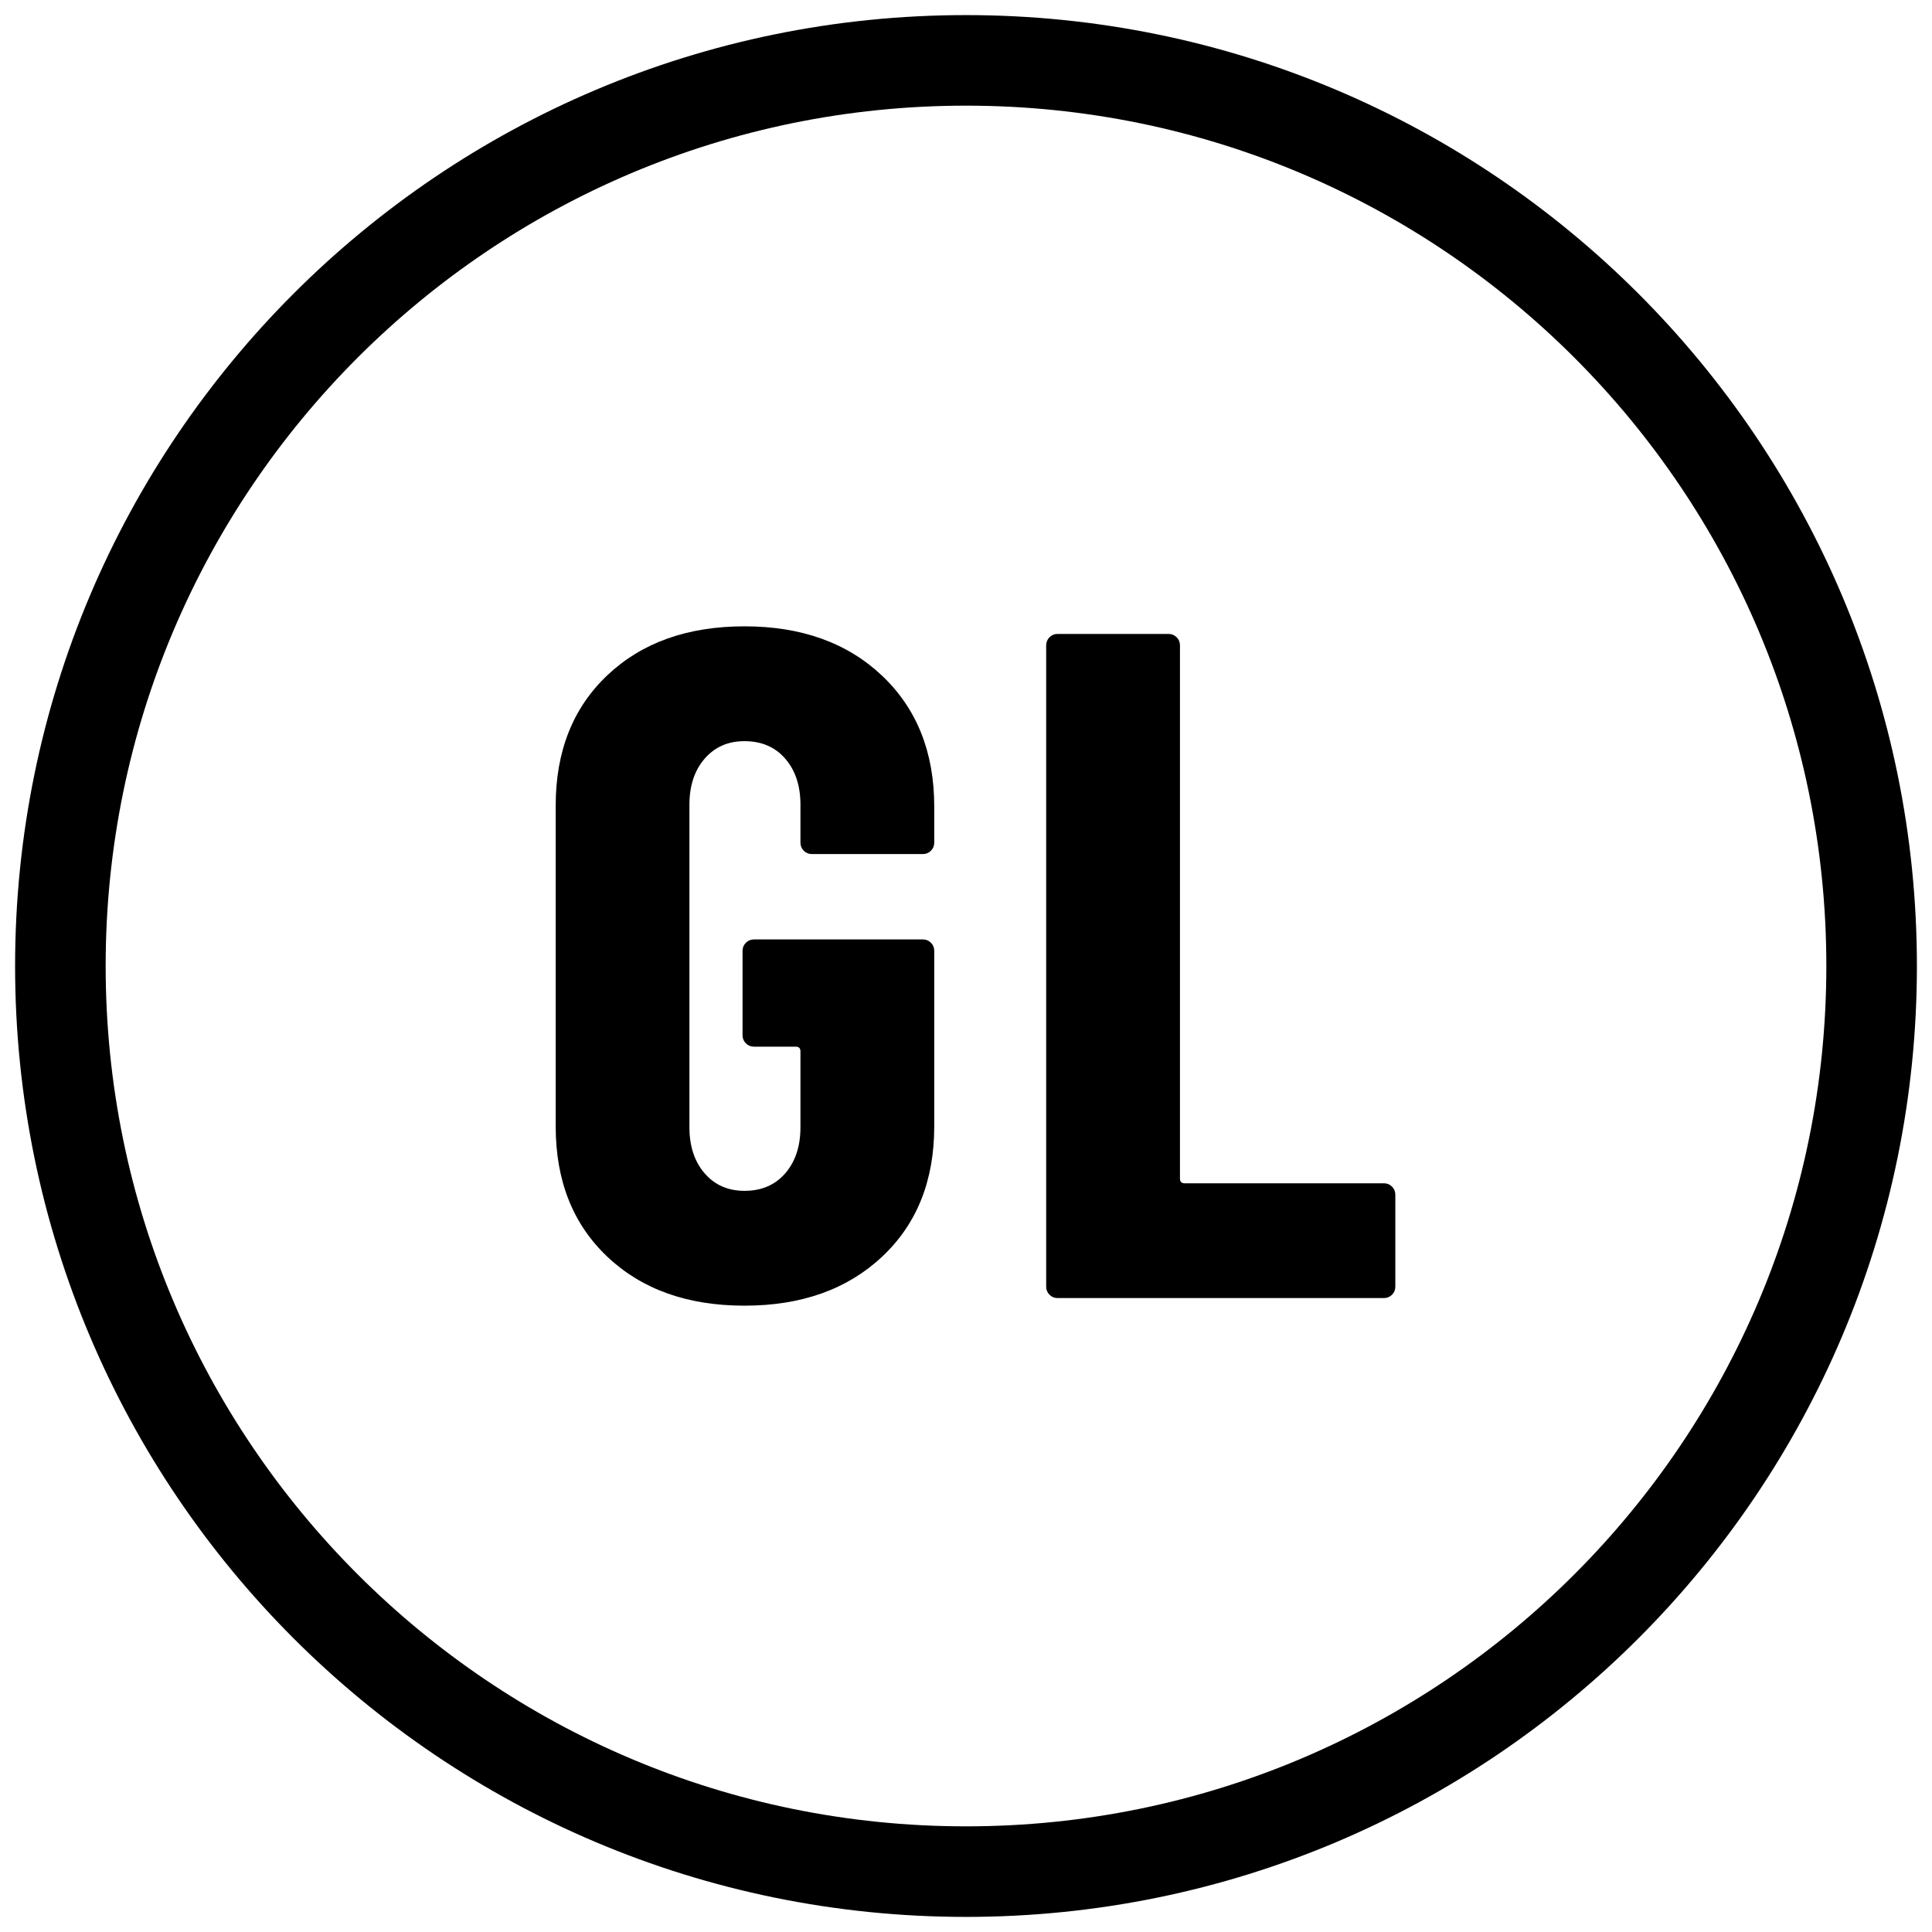
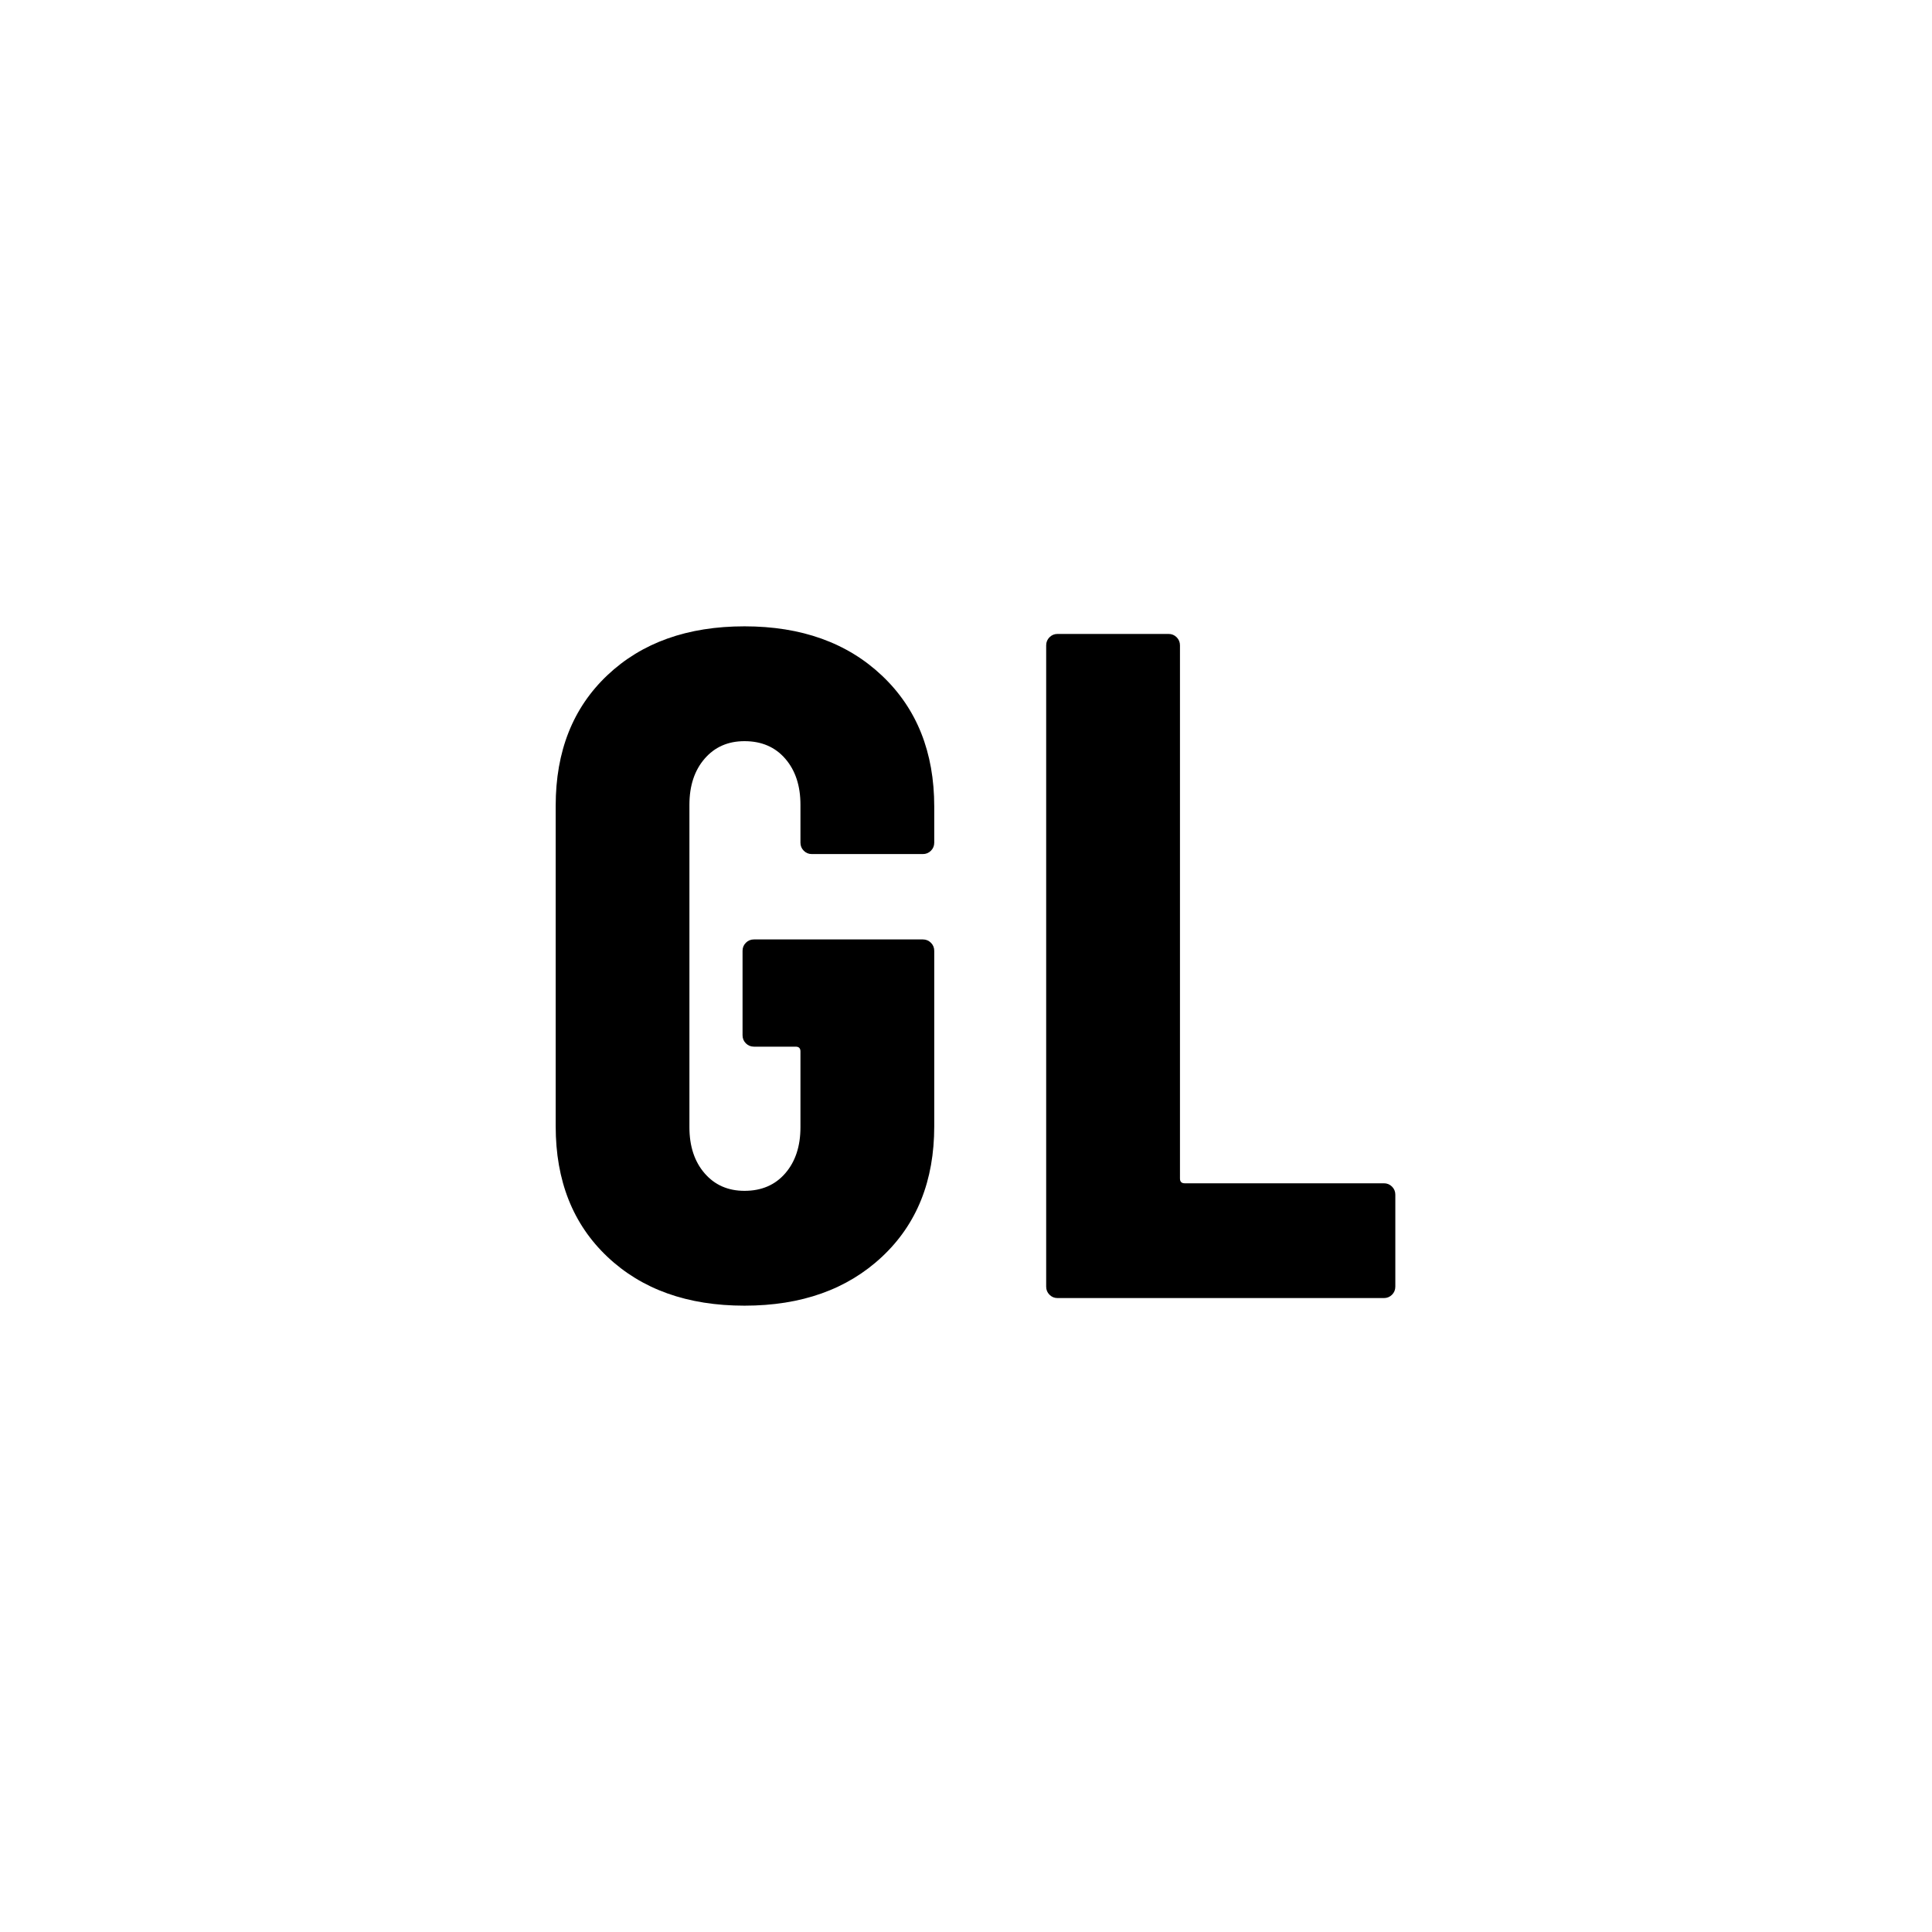
<svg xmlns="http://www.w3.org/2000/svg" width="32" height="32" viewBox="0 0 32 32">
-   <circle cx="16" cy="16" r="15" fill="none" stroke="currentColor" stroke-width="1.5" />
  <path fill="currentColor" d="M9.204 18.656V13.344Q9.204 11.993 10.06 11.184Q10.916 10.374 12.331 10.374Q13.745 10.374 14.609 11.191Q15.474 12.009 15.474 13.36V13.957Q15.474 14.036 15.419 14.091Q15.364 14.146 15.285 14.146H13.446Q13.368 14.146 13.313 14.091Q13.258 14.036 13.258 13.957V13.329Q13.258 12.857 13.006 12.566Q12.755 12.276 12.331 12.276Q11.922 12.276 11.671 12.566Q11.419 12.857 11.419 13.329V18.671Q11.419 19.143 11.671 19.434Q11.922 19.724 12.331 19.724Q12.755 19.724 13.006 19.434Q13.258 19.143 13.258 18.671V17.414Q13.258 17.336 13.179 17.336H12.488Q12.409 17.336 12.354 17.281Q12.299 17.226 12.299 17.147V15.749Q12.299 15.67 12.354 15.615Q12.409 15.56 12.488 15.56H15.285Q15.364 15.56 15.419 15.615Q15.474 15.67 15.474 15.749V18.656Q15.474 20.007 14.609 20.816Q13.745 21.626 12.331 21.626Q10.916 21.626 10.06 20.816Q9.204 20.007 9.204 18.656ZM17.328 21.311V10.689Q17.328 10.61 17.383 10.555Q17.438 10.5 17.516 10.5H19.355Q19.434 10.5 19.489 10.555Q19.544 10.61 19.544 10.689V19.52Q19.544 19.599 19.622 19.599H22.922Q23.001 19.599 23.056 19.654Q23.111 19.709 23.111 19.787V21.311Q23.111 21.39 23.056 21.445Q23.001 21.5 22.922 21.5H17.516Q17.438 21.5 17.383 21.445Q17.328 21.39 17.328 21.311Z" />
</svg>
